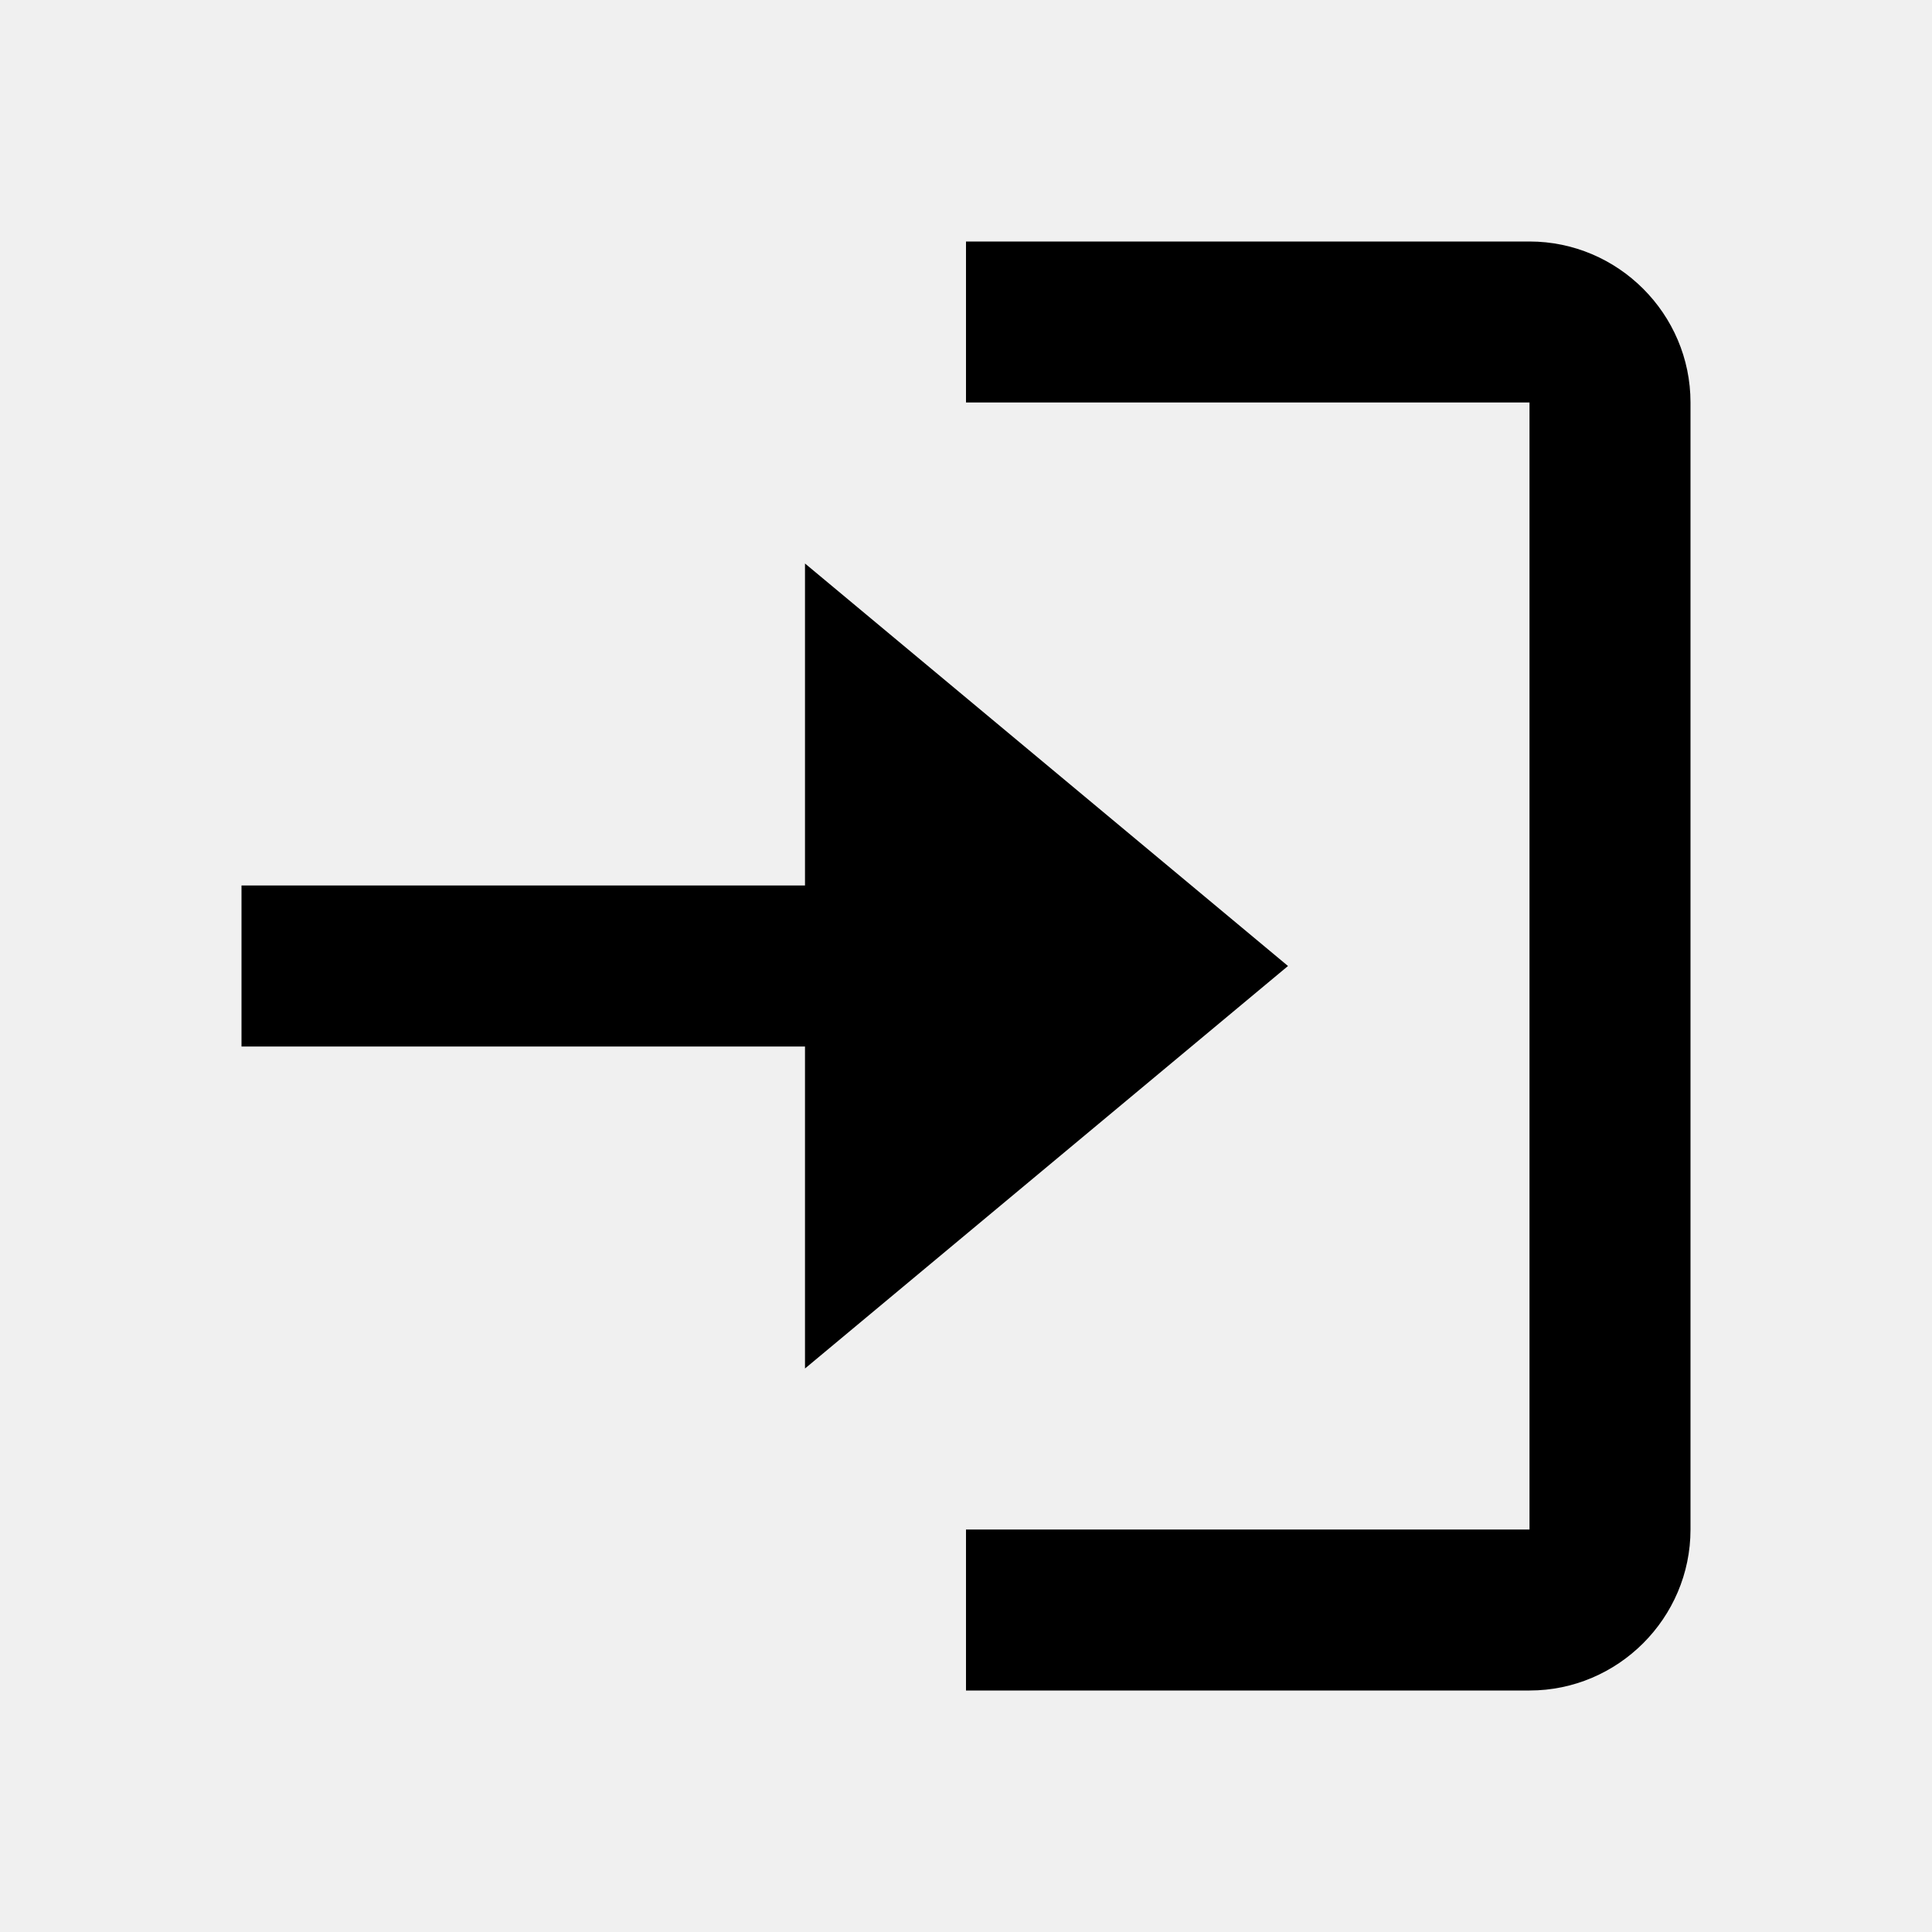
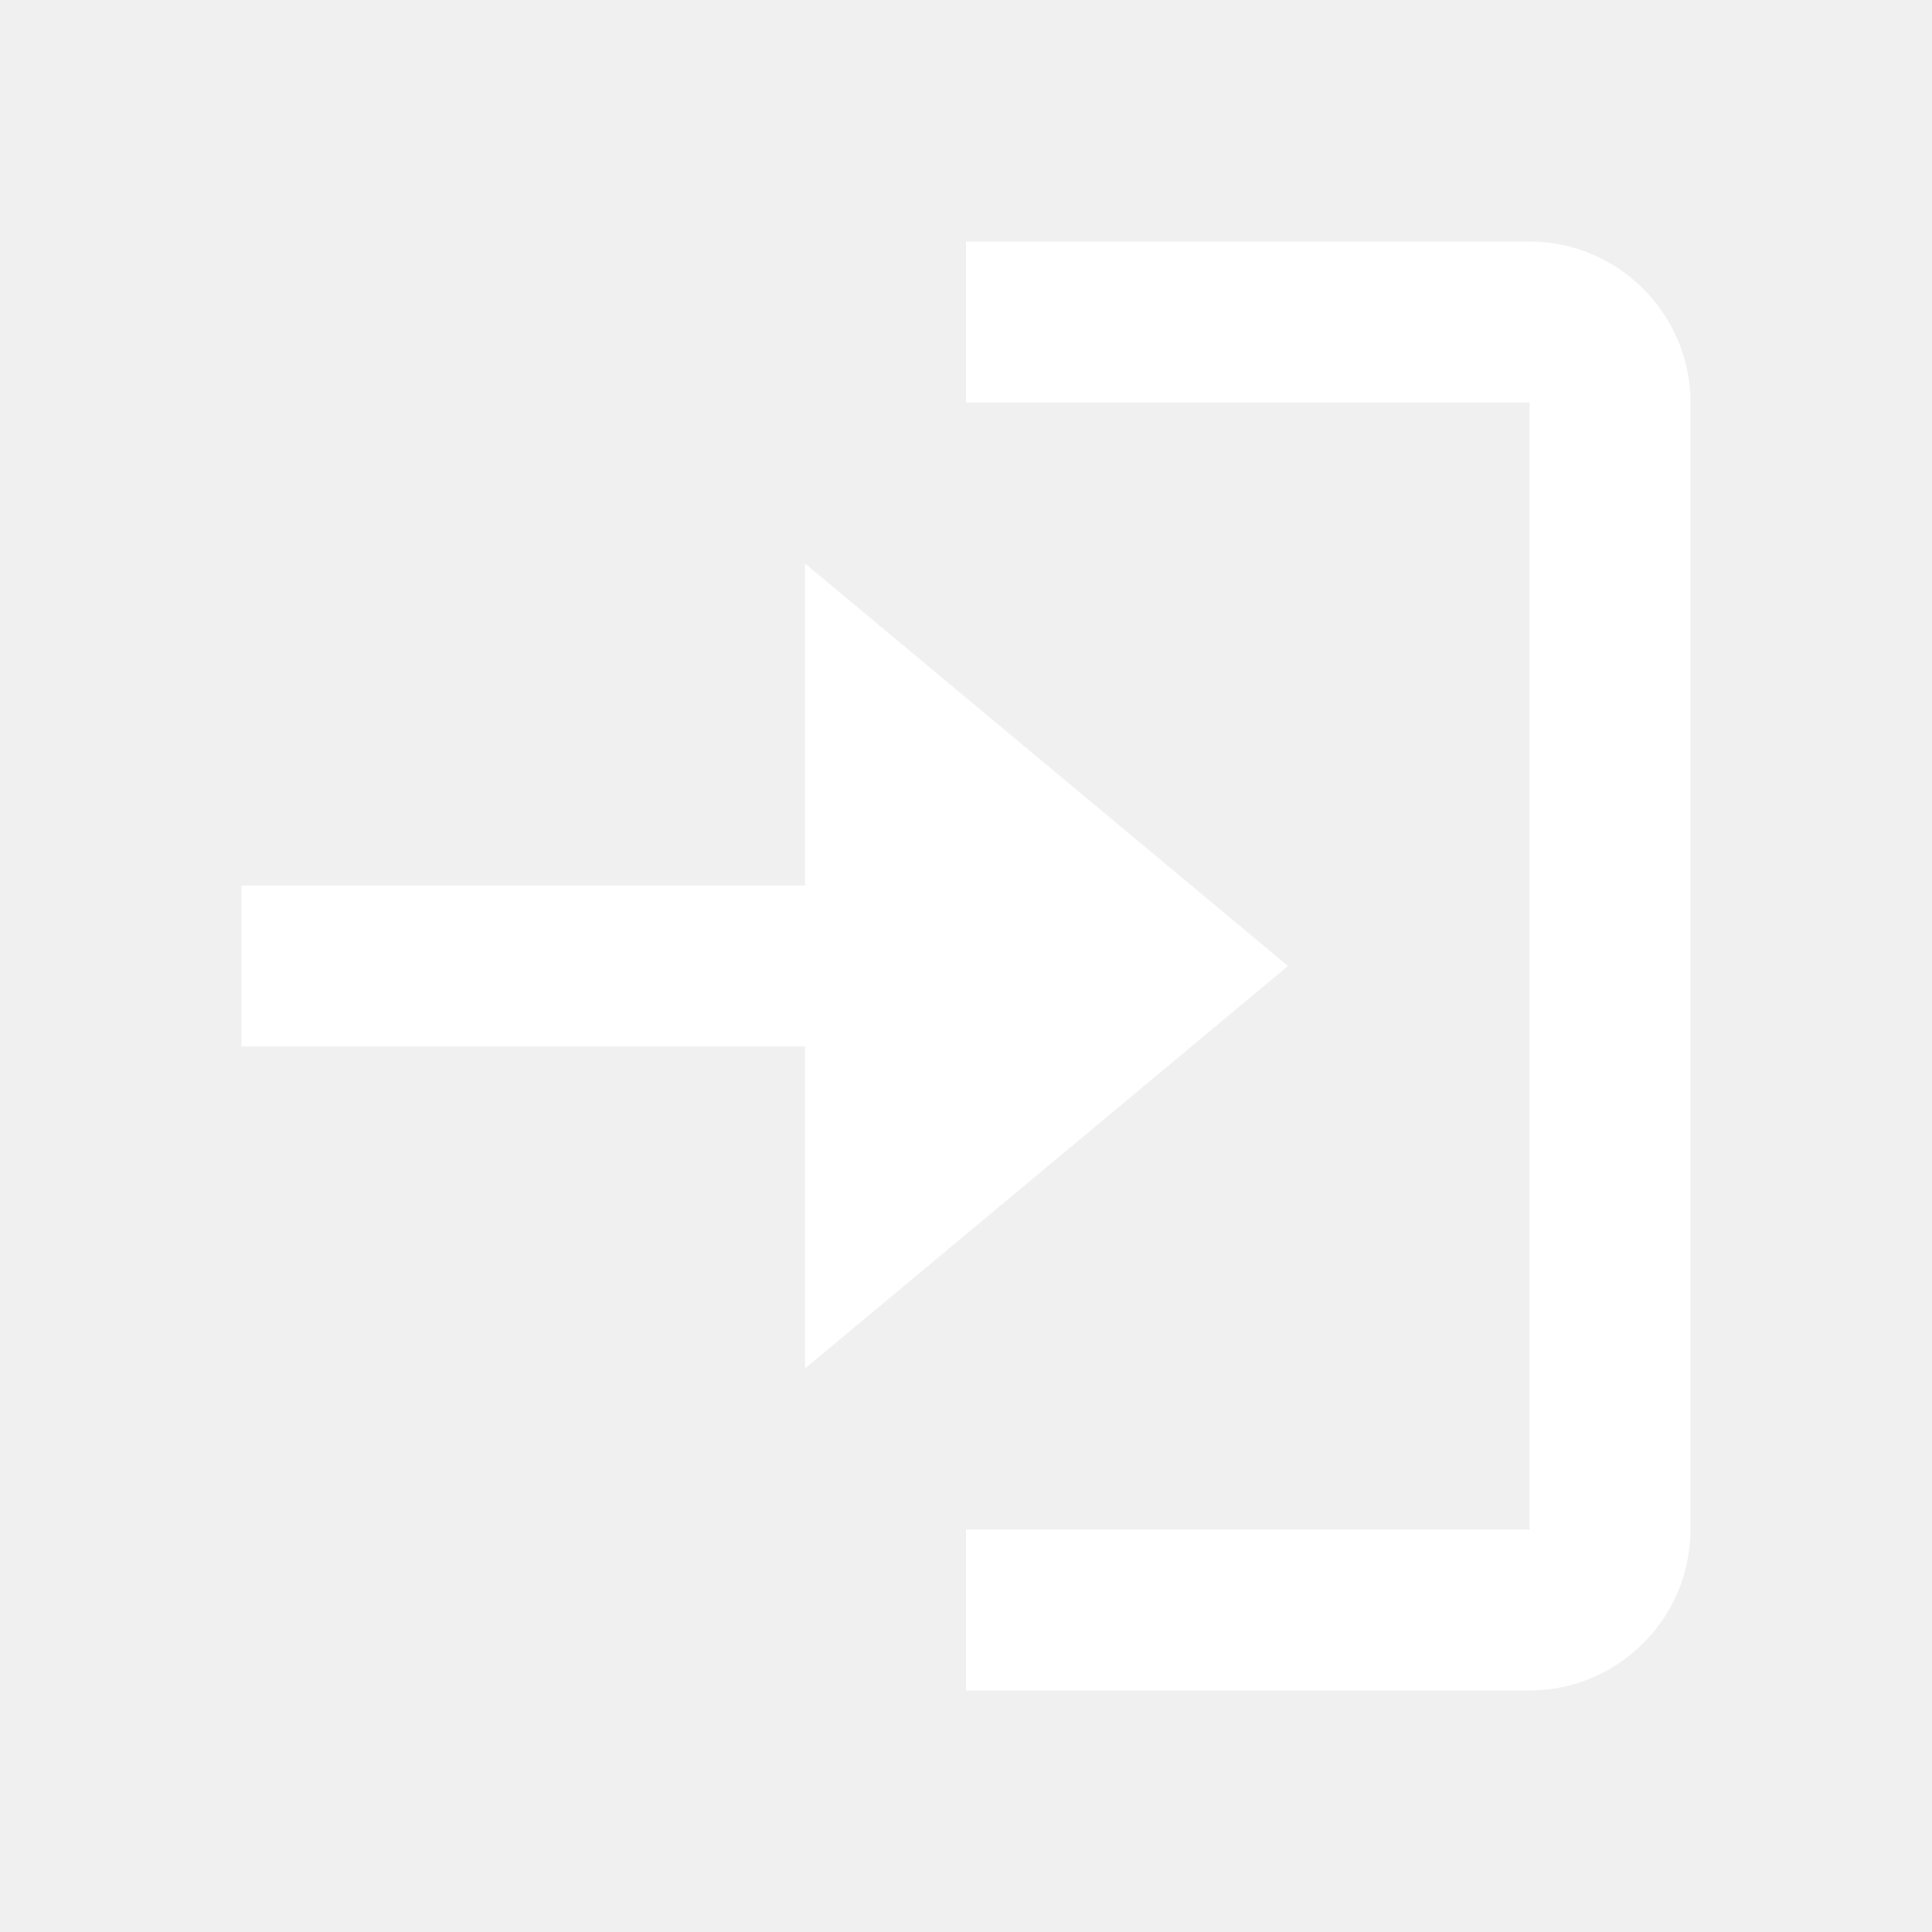
- <svg xmlns="http://www.w3.org/2000/svg" width="24" height="24" fill="currentColor" viewBox="0 0 24 24" transform="" id="injected-svg">
+ <svg xmlns="http://www.w3.org/2000/svg" width="24" height="24" fill="#ffffff" viewBox="0 0 24 24" transform="" id="injected-svg">
  <path d="m16 12-6-5v4H3v2h7v4z" />
  <path d="M19 3h-7v2h7v14h-7v2h7c1.1 0 2-.9 2-2V5c0-1.1-.9-2-2-2" />
</svg>
